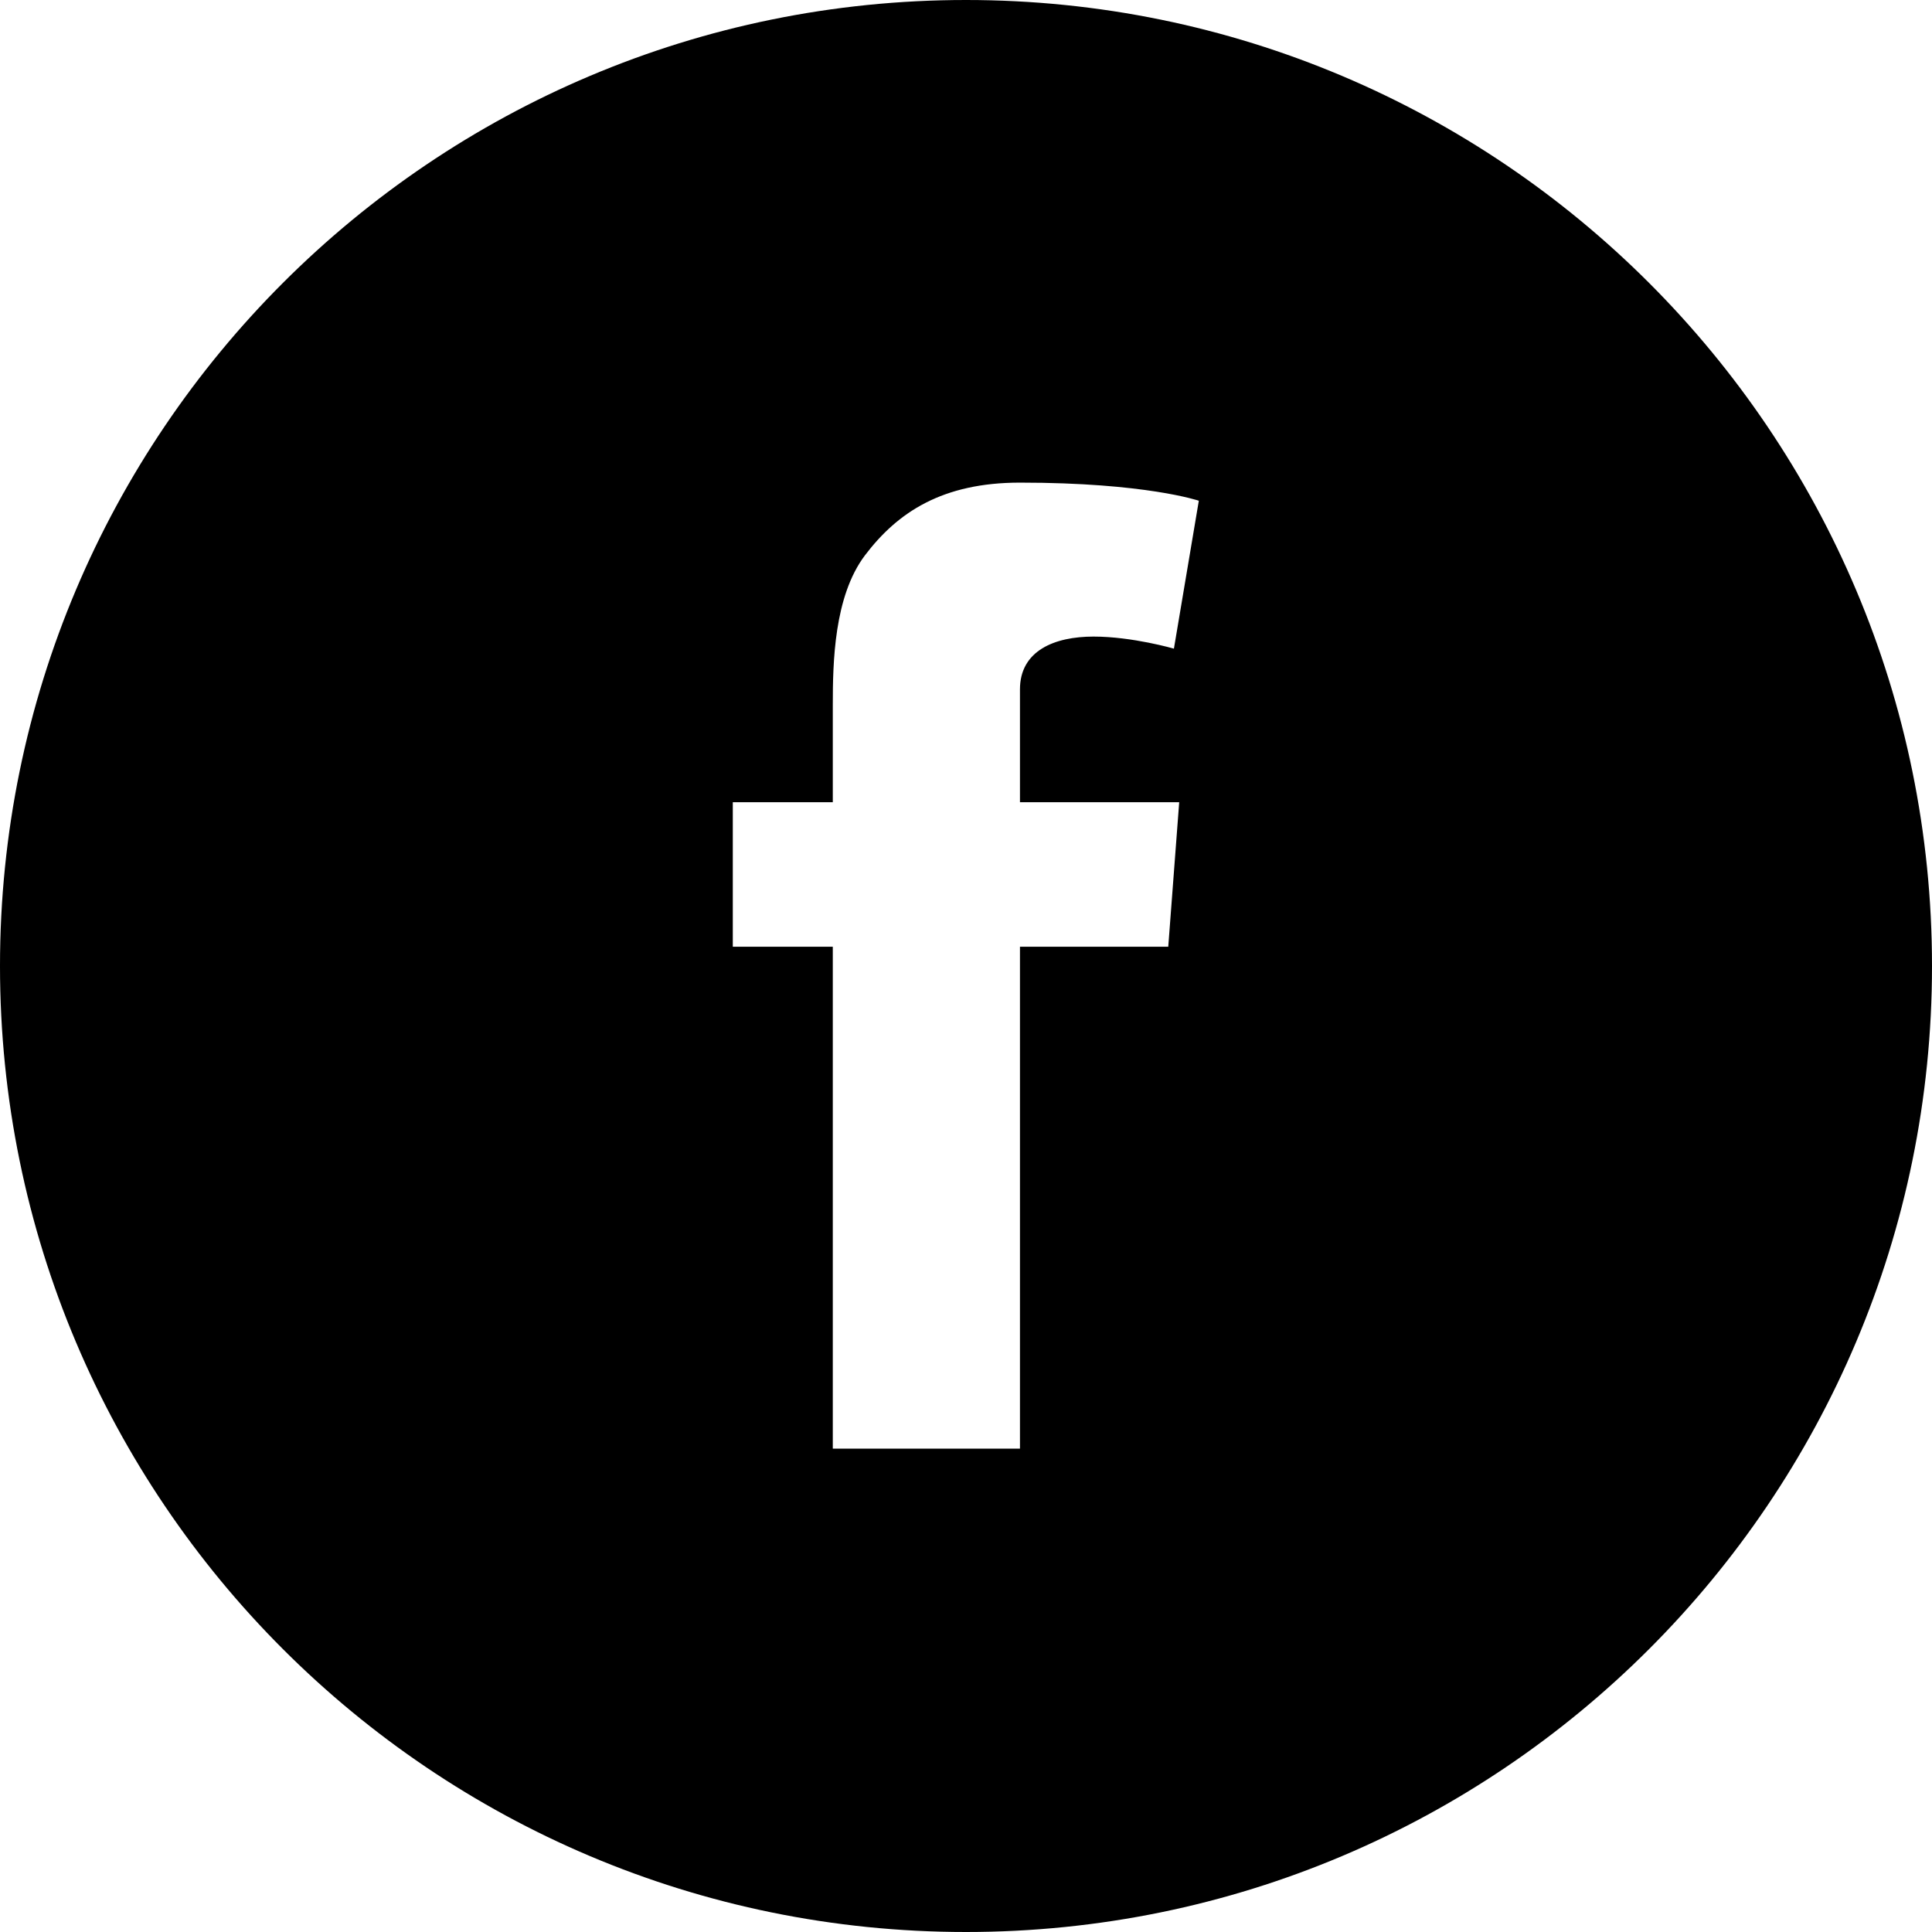
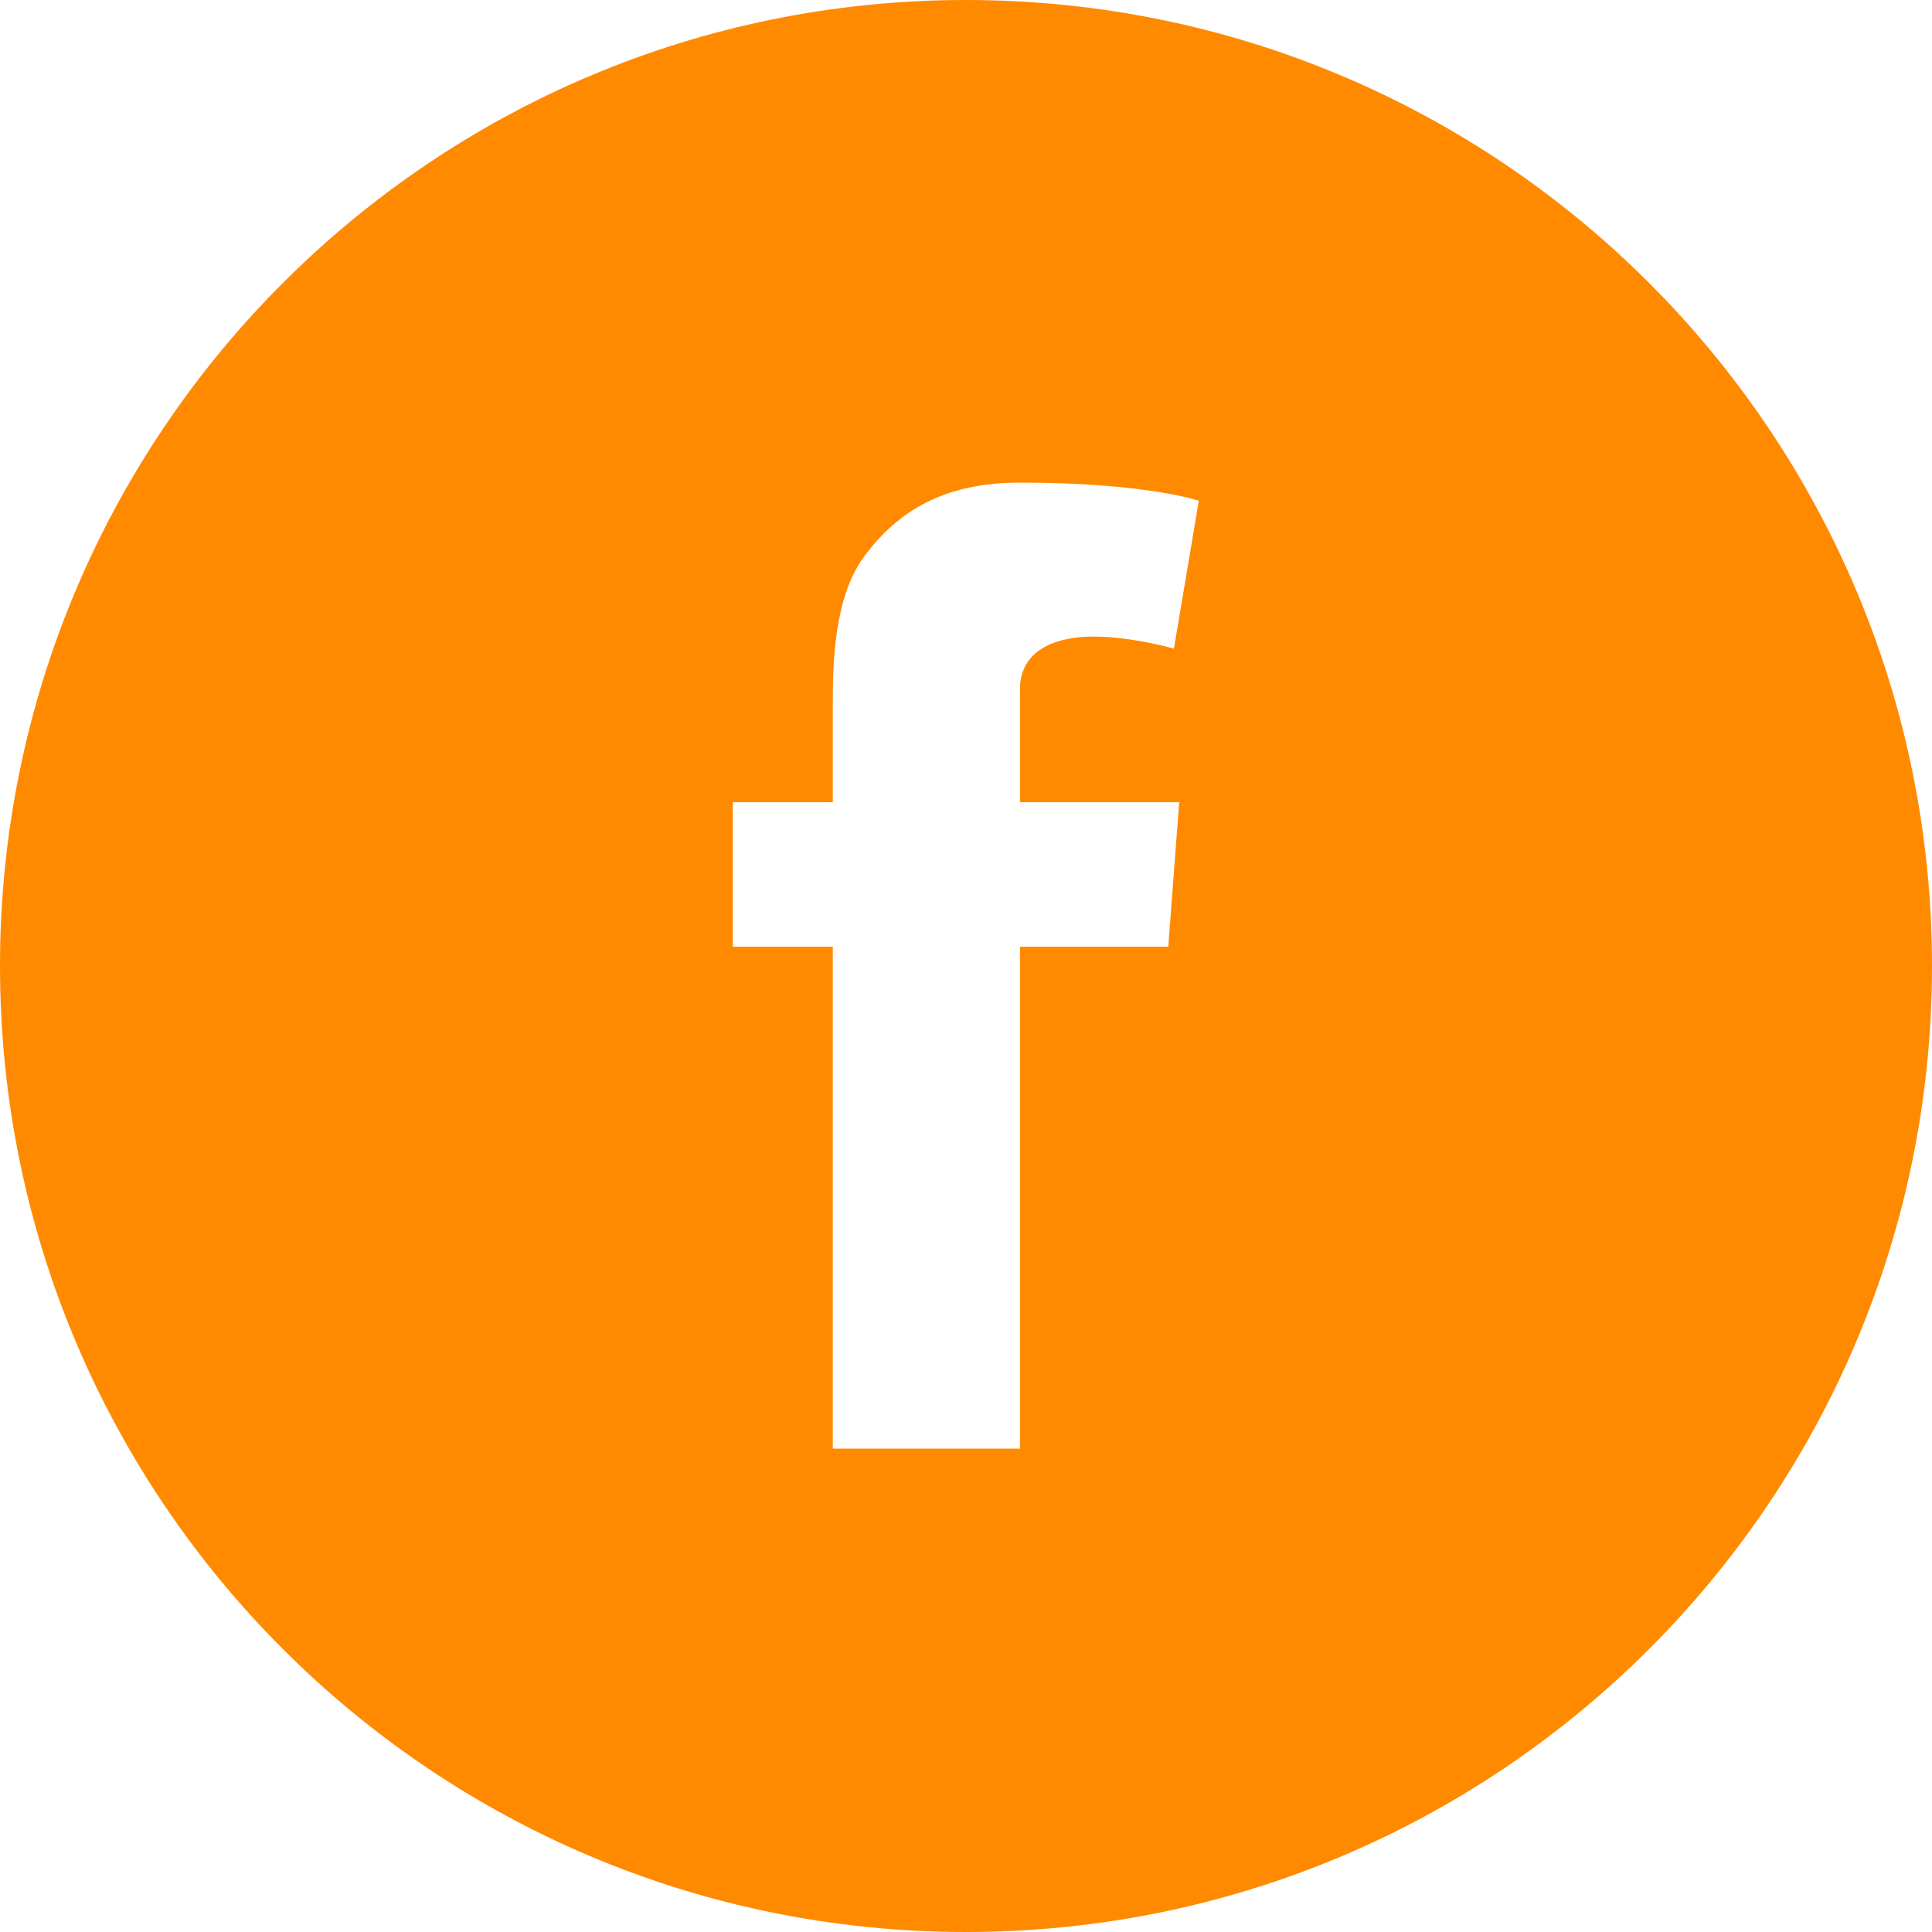
- <svg xmlns="http://www.w3.org/2000/svg" fill="#000000" height="35px" width="35px" version="1.1" id="Layer_1" viewBox="-143 145 512 512" xml:space="preserve">
+ <svg xmlns="http://www.w3.org/2000/svg" fill="#FF8A00" height="35px" width="35px" version="1.1" id="Layer_1" viewBox="-143 145 512 512" xml:space="preserve">
  <path d="M113,145c-141.4,0-256,114.6-256,256s114.6,256,256,256s256-114.6,256-256S254.4,145,113,145z M169.5,357.6l-2.9,38.3h-39.3  v133H77.7v-133H51.2v-38.3h26.5v-25.7c0-11.3,0.3-28.8,8.5-39.7c8.7-11.5,20.6-19.3,41.1-19.3c33.4,0,47.4,4.8,47.4,4.8l-6.6,39.2  c0,0-11-3.2-21.3-3.2c-10.3,0-19.5,3.7-19.5,14v29.9H169.5z" />
</svg>
